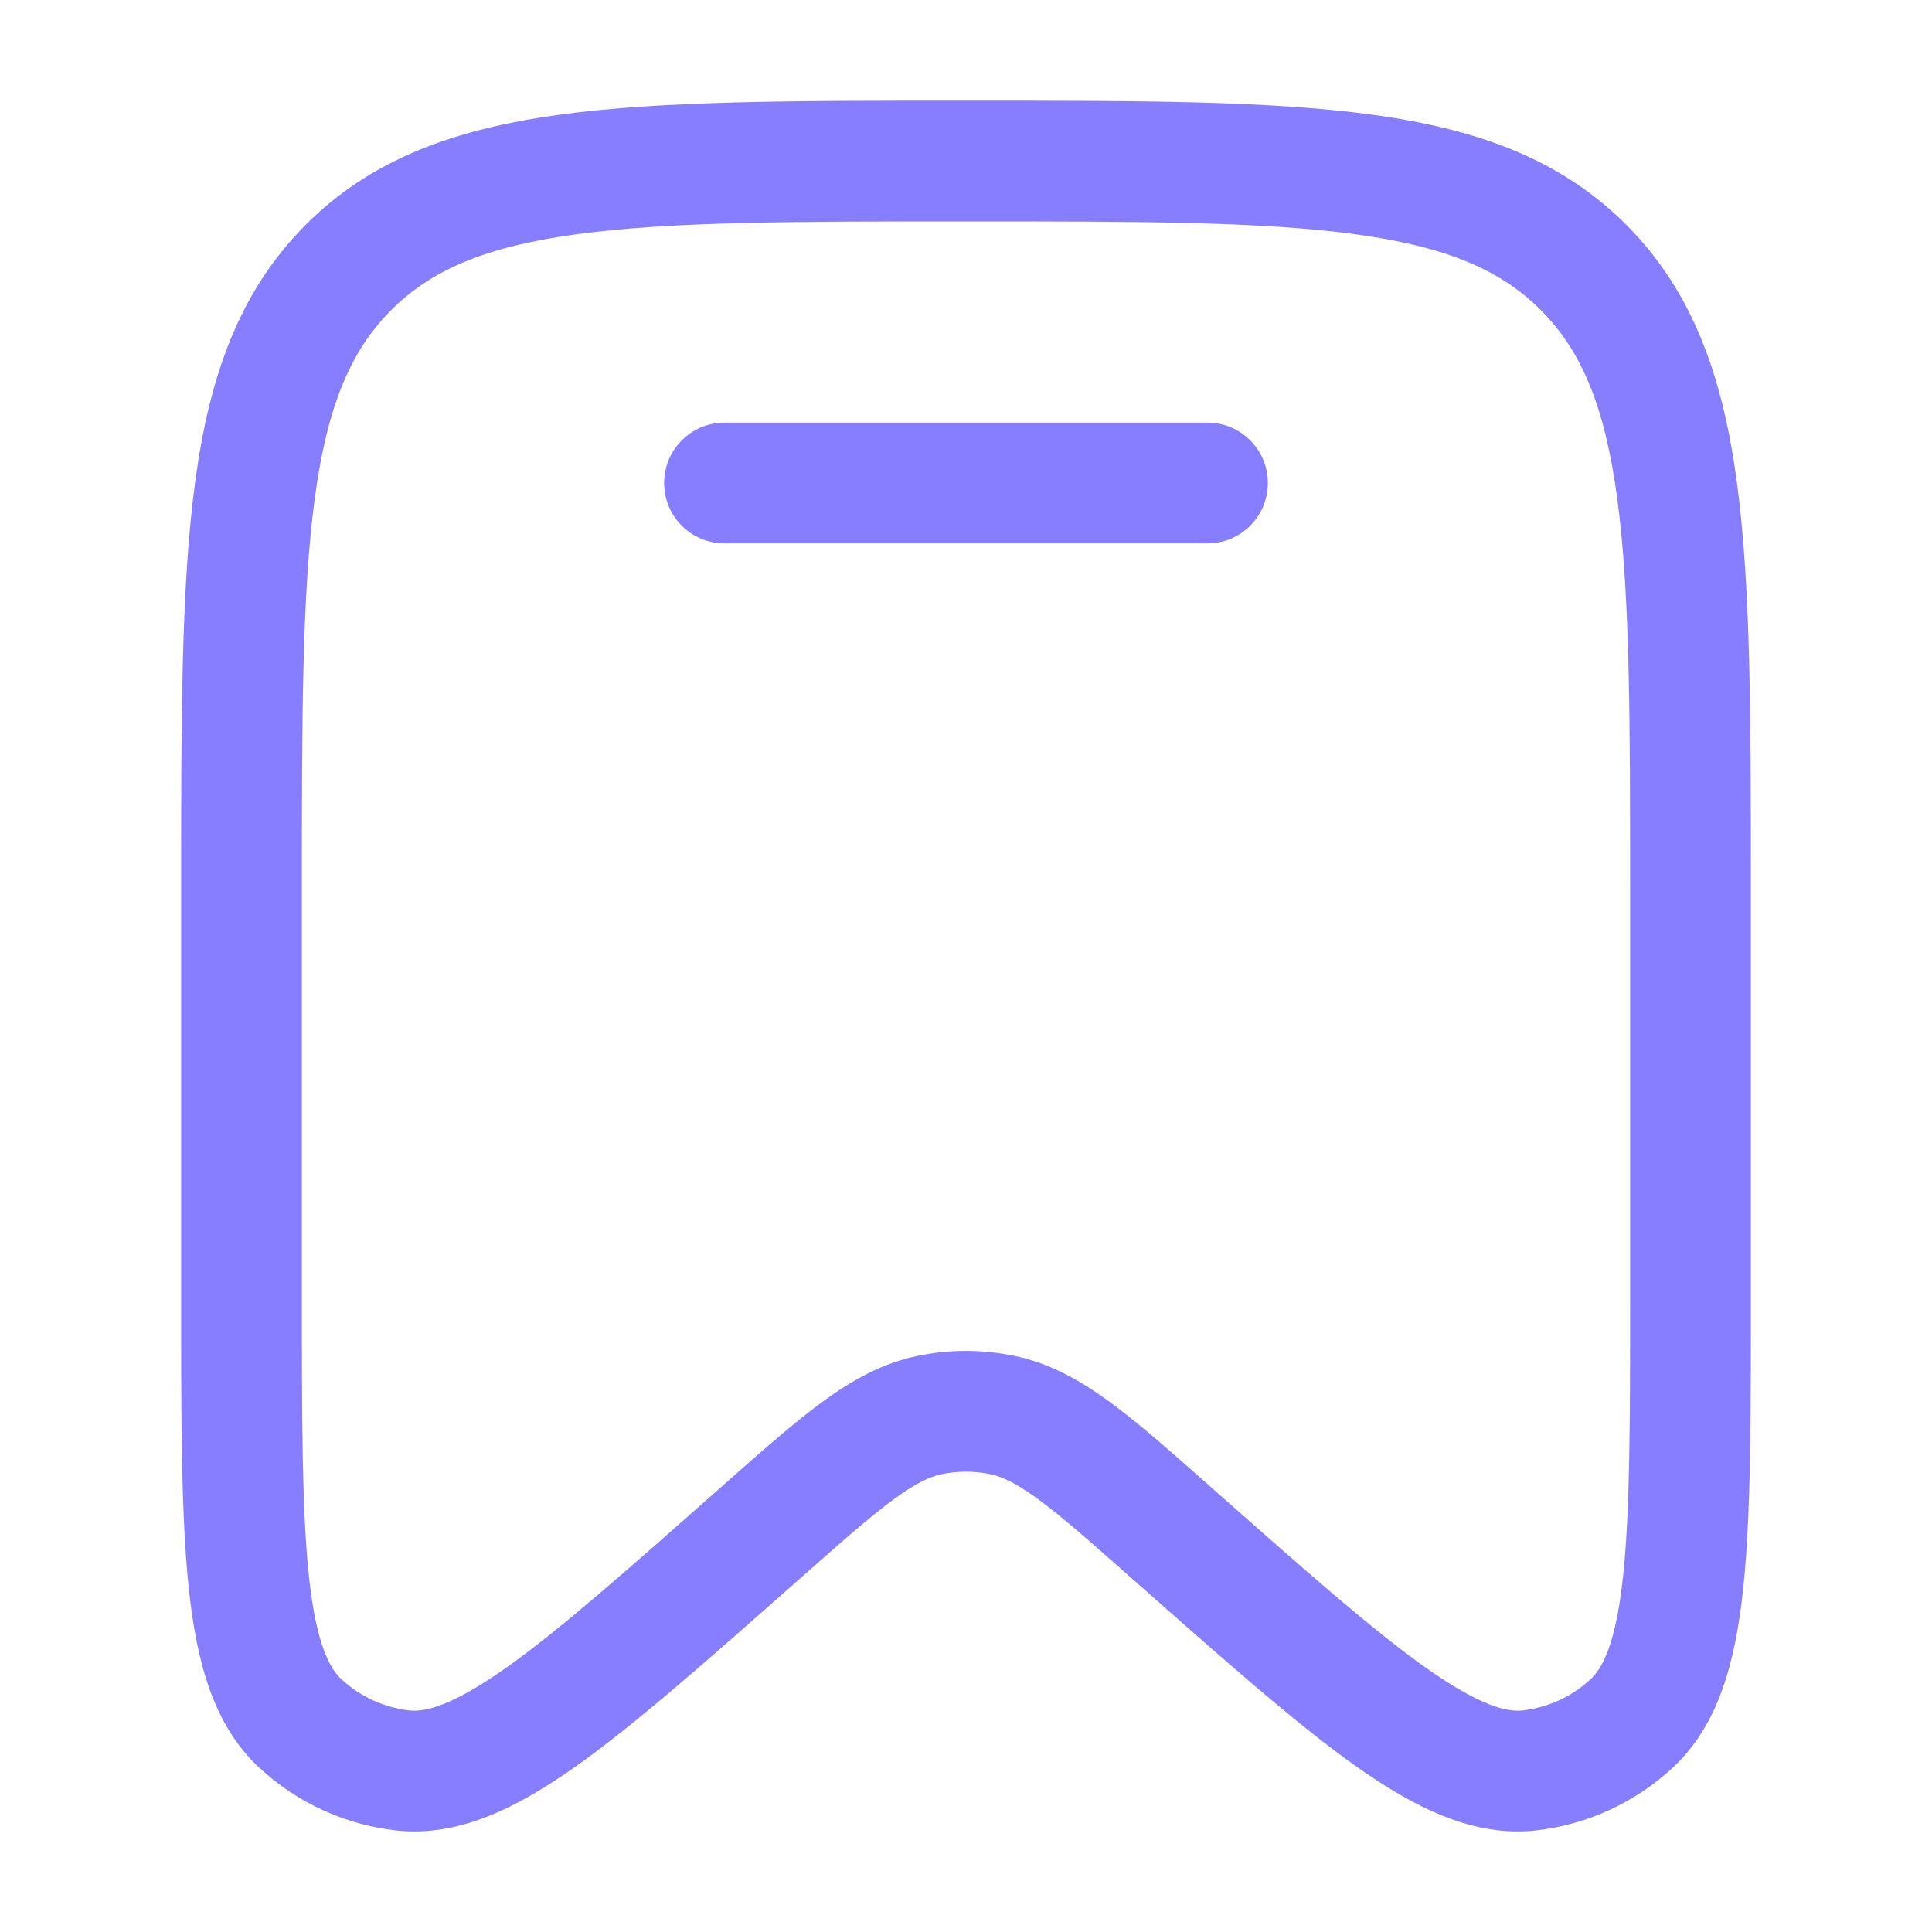
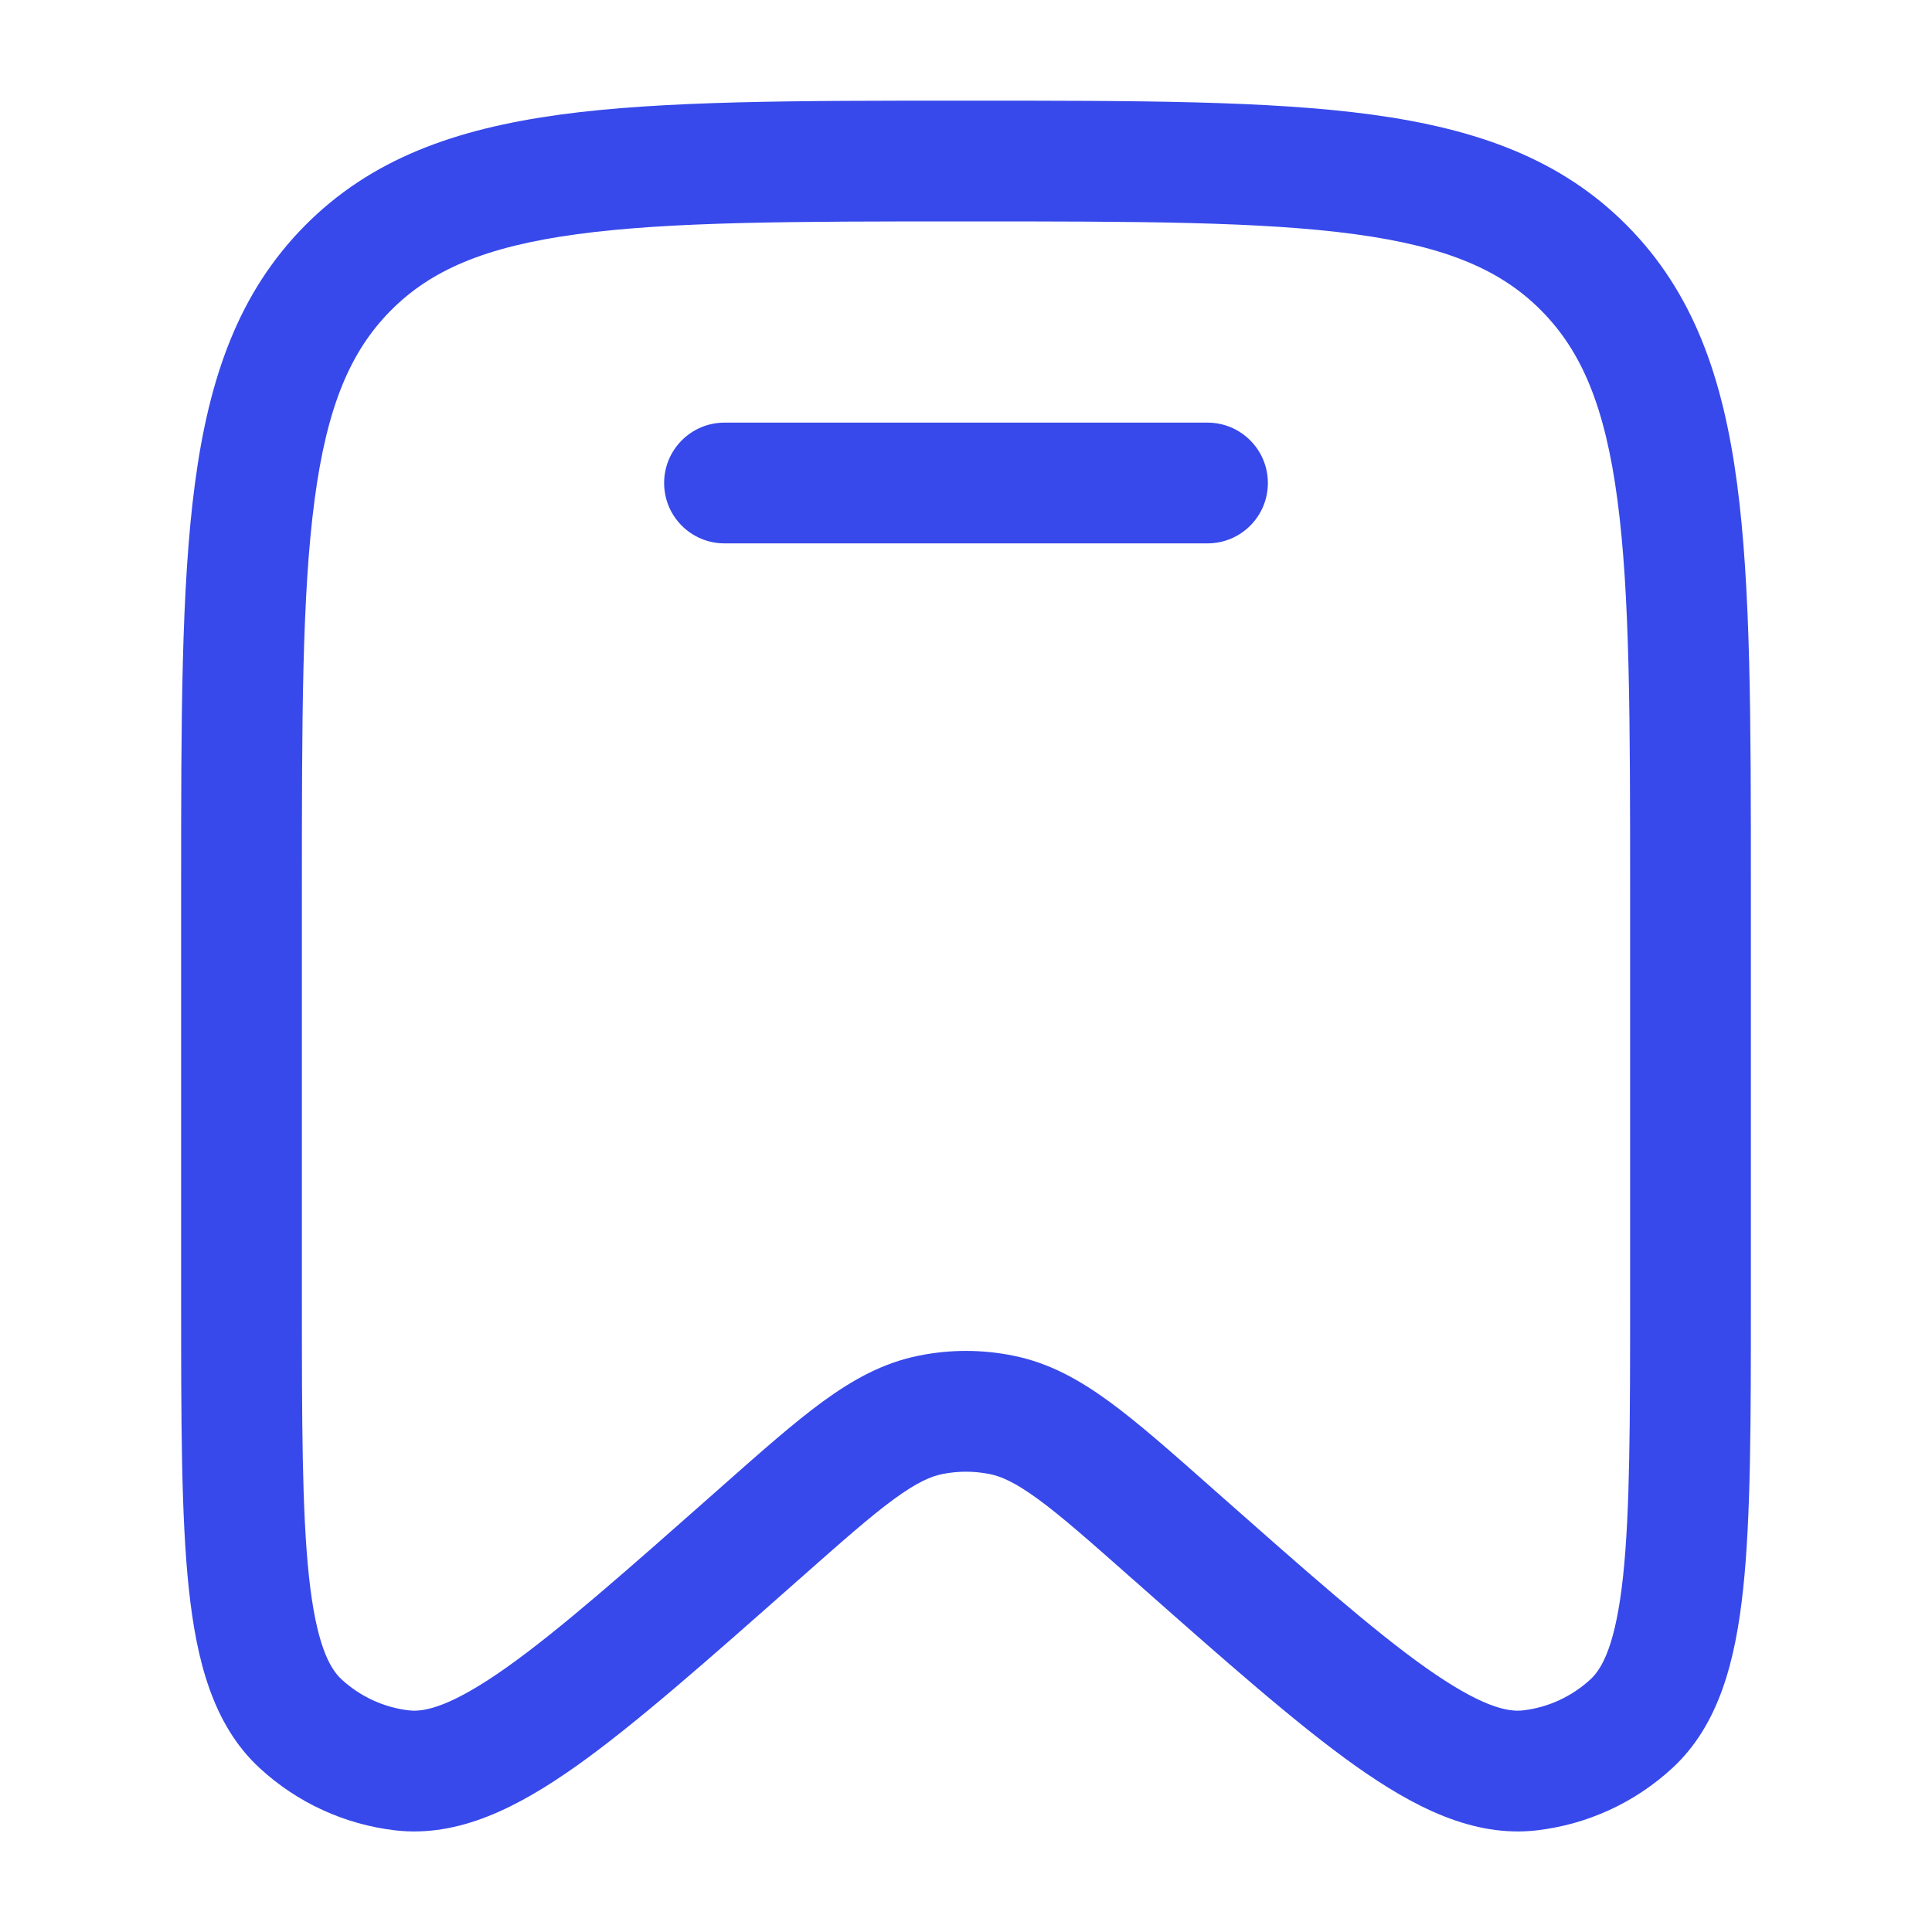
<svg xmlns="http://www.w3.org/2000/svg" width="20" height="20" viewBox="0 0 20 20" fill="none">
-   <path d="M7.5 4.375C7.155 4.375 6.875 4.655 6.875 5C6.875 5.346 7.155 5.625 7.5 5.625H12.5C12.845 5.625 13.125 5.346 13.125 5C13.125 4.655 12.845 4.375 12.5 4.375H7.5Z" fill="#877EFF" />
-   <path fill-rule="evenodd" clip-rule="evenodd" d="M9.952 1.042C8.225 1.042 6.864 1.042 5.801 1.186C4.709 1.335 3.838 1.646 3.154 2.338C2.471 3.029 2.164 3.906 2.018 5.006C1.875 6.08 1.875 7.454 1.875 9.201V13.45C1.875 14.706 1.875 15.7 1.955 16.449C2.034 17.189 2.204 17.857 2.688 18.303C3.077 18.662 3.568 18.887 4.093 18.948C4.749 19.023 5.362 18.709 5.966 18.282C6.576 17.849 7.317 17.194 8.252 16.367L8.283 16.34C8.716 15.957 9.009 15.698 9.254 15.519C9.491 15.346 9.635 15.283 9.757 15.259C9.917 15.227 10.083 15.227 10.243 15.259C10.365 15.283 10.509 15.346 10.746 15.519C10.991 15.698 11.284 15.957 11.717 16.34L11.748 16.367C12.683 17.194 13.424 17.849 14.034 18.282C14.638 18.709 15.251 19.023 15.907 18.948C16.432 18.887 16.923 18.662 17.312 18.303C17.796 17.857 17.966 17.189 18.045 16.449C18.125 15.7 18.125 14.706 18.125 13.45V9.201C18.125 7.454 18.125 6.08 17.982 5.006C17.836 3.906 17.529 3.029 16.846 2.338C16.162 1.646 15.291 1.335 14.199 1.186C13.136 1.042 11.775 1.042 10.048 1.042H9.952ZM4.043 3.217C4.457 2.798 5.019 2.554 5.969 2.425C6.939 2.293 8.214 2.292 10 2.292C11.786 2.292 13.061 2.293 14.031 2.425C14.981 2.554 15.543 2.798 15.957 3.217C16.372 3.636 16.615 4.207 16.743 5.171C16.874 6.153 16.875 7.444 16.875 9.248V13.409C16.875 14.715 16.874 15.642 16.802 16.317C16.728 17.008 16.592 17.267 16.465 17.384C16.27 17.564 16.025 17.676 15.765 17.706C15.598 17.725 15.32 17.66 14.757 17.262C14.208 16.873 13.518 16.263 12.546 15.404L12.524 15.384C12.118 15.025 11.781 14.727 11.484 14.51C11.173 14.283 10.859 14.108 10.49 14.034C10.166 13.968 9.834 13.968 9.51 14.034C9.141 14.108 8.827 14.283 8.516 14.51C8.219 14.727 7.882 15.025 7.476 15.384L7.454 15.404C6.482 16.263 5.792 16.873 5.243 17.262C4.68 17.66 4.402 17.725 4.235 17.706C3.975 17.676 3.73 17.564 3.535 17.384C3.408 17.267 3.272 17.008 3.198 16.317C3.126 15.642 3.125 14.715 3.125 13.409V9.248C3.125 7.444 3.126 6.153 3.257 5.171C3.385 4.207 3.628 3.636 4.043 3.217Z" fill="#877EFF" />
+   <path d="M7.5 4.375C7.155 4.375 6.875 4.655 6.875 5C6.875 5.346 7.155 5.625 7.5 5.625H12.5C12.845 5.625 13.125 5.346 13.125 5C13.125 4.655 12.845 4.375 12.5 4.375H7.5Z" fill="#3749ea" />
+   <path fill-rule="evenodd" clip-rule="evenodd" d="M9.952 1.042C8.225 1.042 6.864 1.042 5.801 1.186C4.709 1.335 3.838 1.646 3.154 2.338C2.471 3.029 2.164 3.906 2.018 5.006C1.875 6.08 1.875 7.454 1.875 9.201V13.45C1.875 14.706 1.875 15.7 1.955 16.449C2.034 17.189 2.204 17.857 2.688 18.303C3.077 18.662 3.568 18.887 4.093 18.948C4.749 19.023 5.362 18.709 5.966 18.282C6.576 17.849 7.317 17.194 8.252 16.367L8.283 16.34C8.716 15.957 9.009 15.698 9.254 15.519C9.491 15.346 9.635 15.283 9.757 15.259C9.917 15.227 10.083 15.227 10.243 15.259C10.365 15.283 10.509 15.346 10.746 15.519C10.991 15.698 11.284 15.957 11.717 16.34L11.748 16.367C12.683 17.194 13.424 17.849 14.034 18.282C14.638 18.709 15.251 19.023 15.907 18.948C16.432 18.887 16.923 18.662 17.312 18.303C17.796 17.857 17.966 17.189 18.045 16.449C18.125 15.7 18.125 14.706 18.125 13.45V9.201C18.125 7.454 18.125 6.08 17.982 5.006C17.836 3.906 17.529 3.029 16.846 2.338C16.162 1.646 15.291 1.335 14.199 1.186C13.136 1.042 11.775 1.042 10.048 1.042H9.952ZM4.043 3.217C4.457 2.798 5.019 2.554 5.969 2.425C6.939 2.293 8.214 2.292 10 2.292C11.786 2.292 13.061 2.293 14.031 2.425C14.981 2.554 15.543 2.798 15.957 3.217C16.372 3.636 16.615 4.207 16.743 5.171C16.874 6.153 16.875 7.444 16.875 9.248V13.409C16.875 14.715 16.874 15.642 16.802 16.317C16.728 17.008 16.592 17.267 16.465 17.384C16.27 17.564 16.025 17.676 15.765 17.706C15.598 17.725 15.32 17.66 14.757 17.262C14.208 16.873 13.518 16.263 12.546 15.404L12.524 15.384C12.118 15.025 11.781 14.727 11.484 14.51C11.173 14.283 10.859 14.108 10.49 14.034C10.166 13.968 9.834 13.968 9.51 14.034C9.141 14.108 8.827 14.283 8.516 14.51C8.219 14.727 7.882 15.025 7.476 15.384L7.454 15.404C6.482 16.263 5.792 16.873 5.243 17.262C4.68 17.66 4.402 17.725 4.235 17.706C3.975 17.676 3.73 17.564 3.535 17.384C3.408 17.267 3.272 17.008 3.198 16.317C3.126 15.642 3.125 14.715 3.125 13.409V9.248C3.125 7.444 3.126 6.153 3.257 5.171C3.385 4.207 3.628 3.636 4.043 3.217Z" fill="#3749ea" />
</svg>
